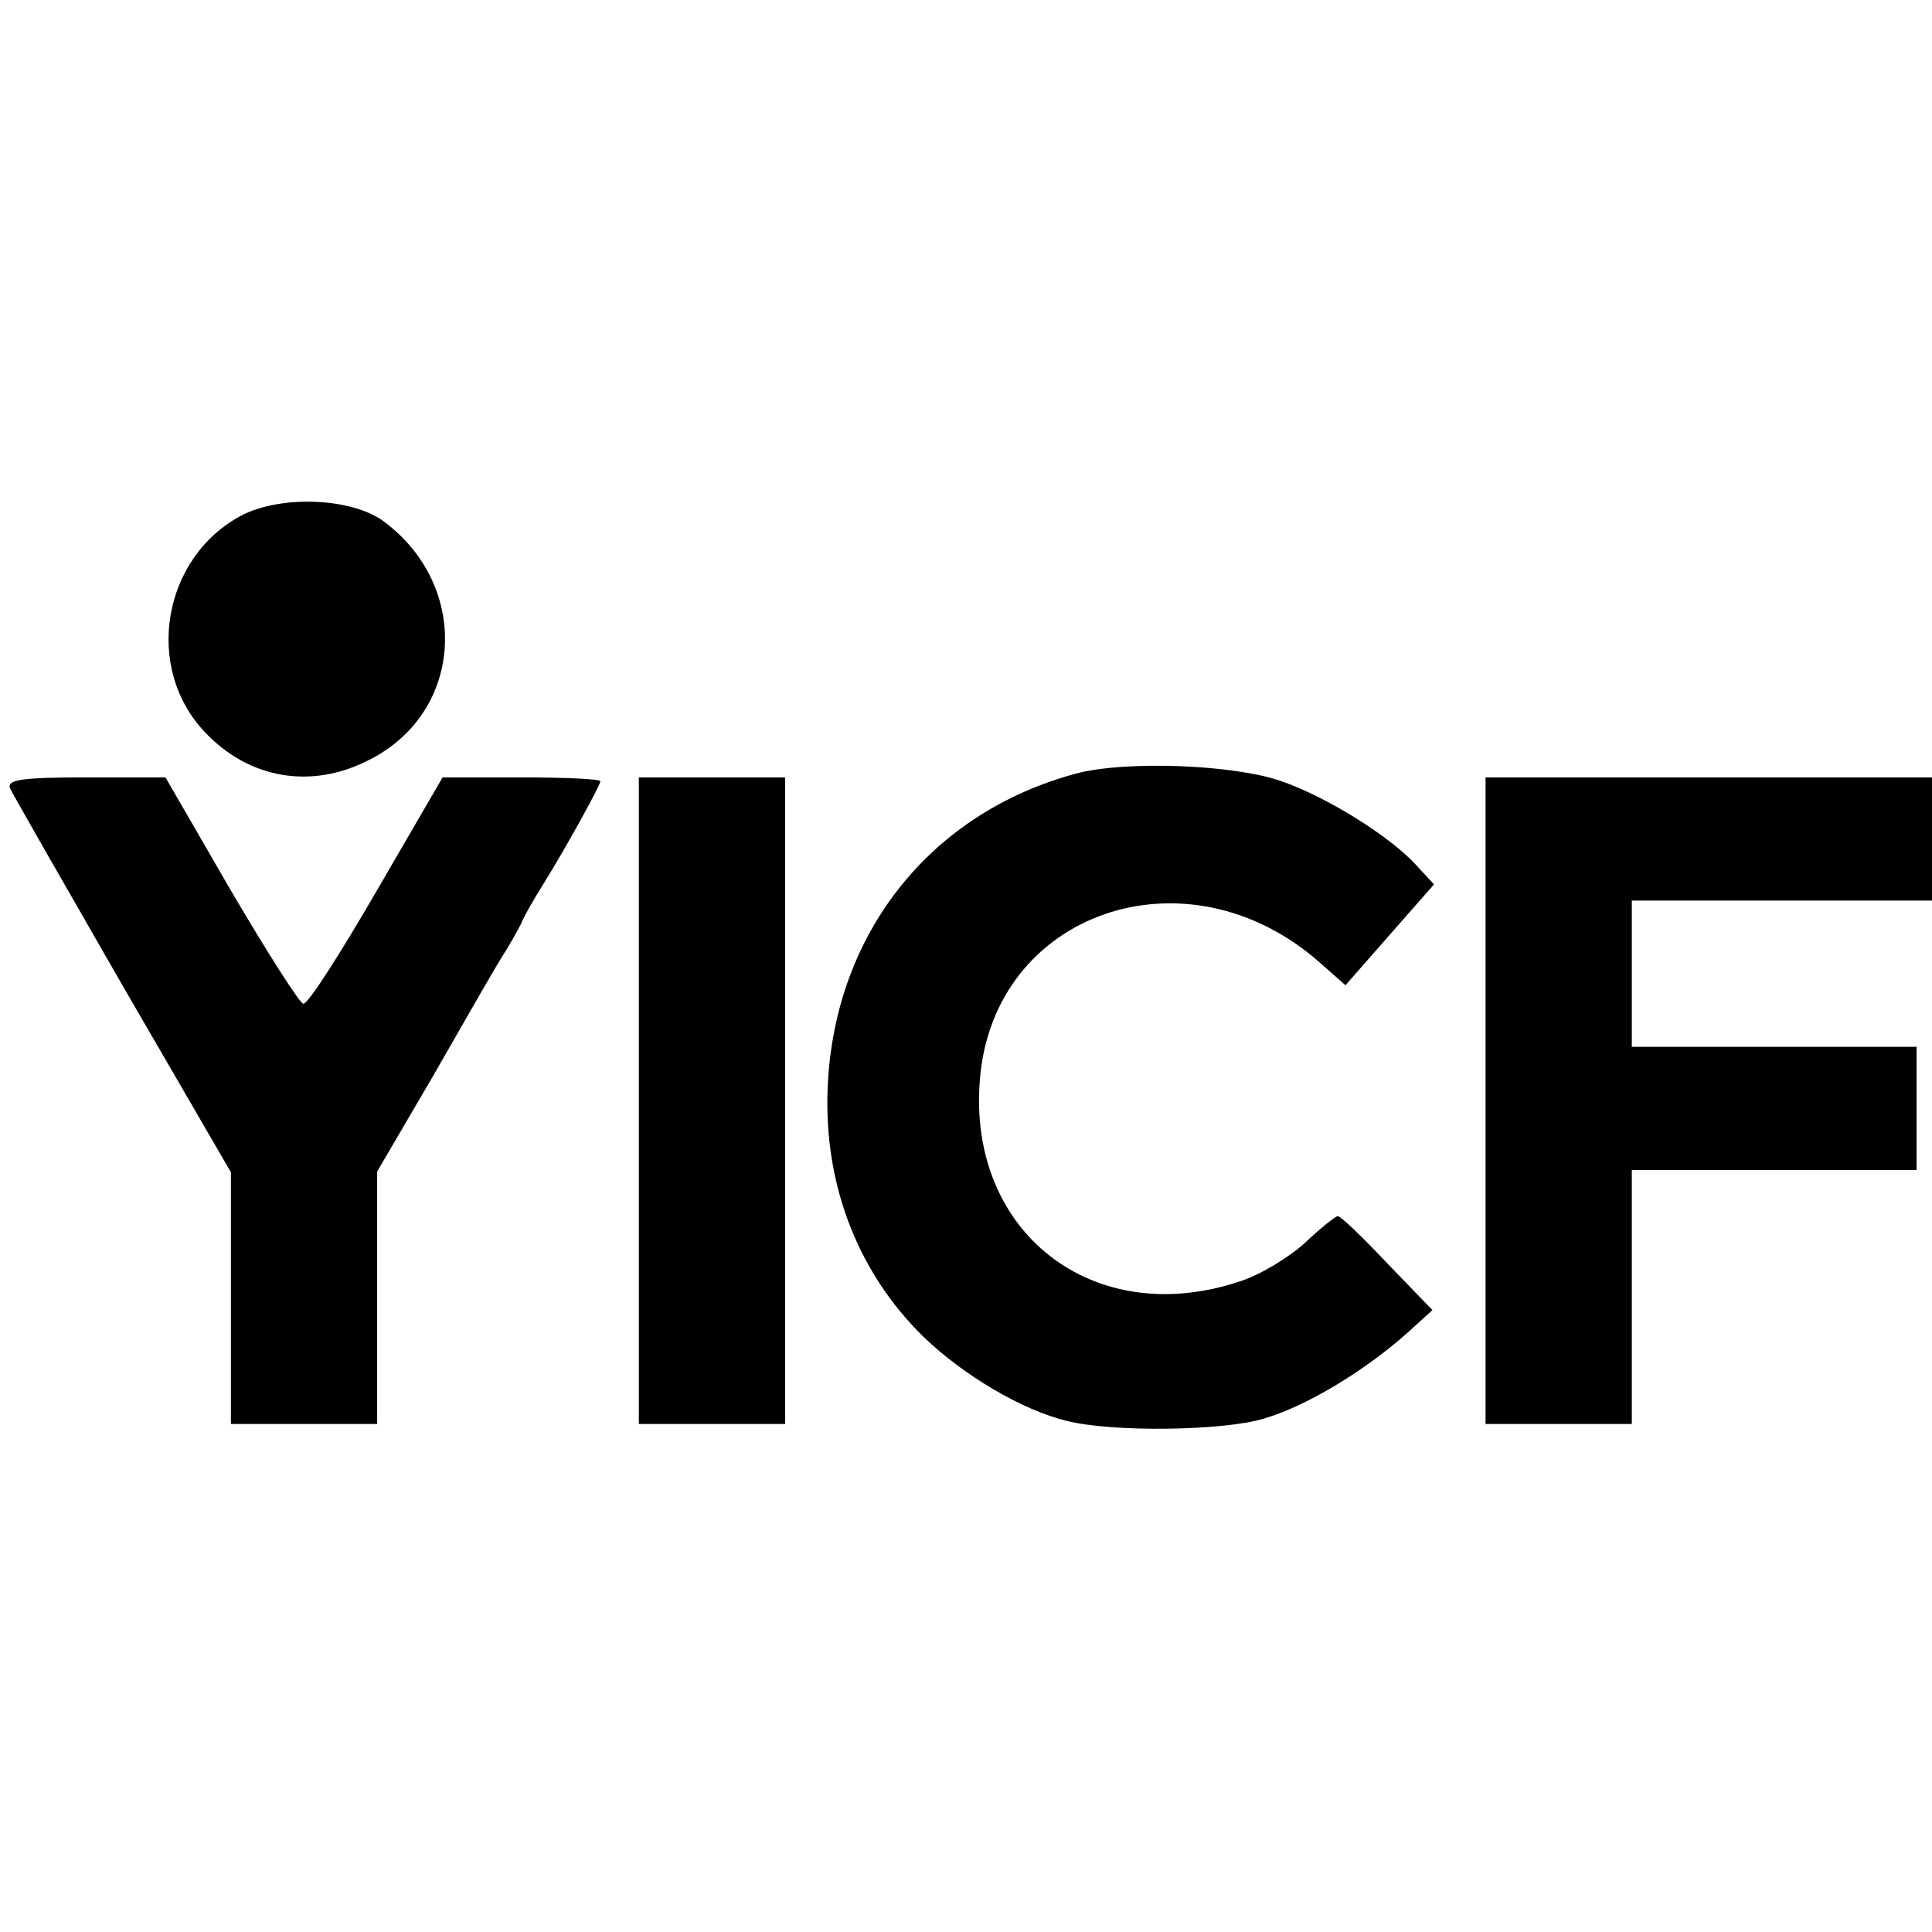
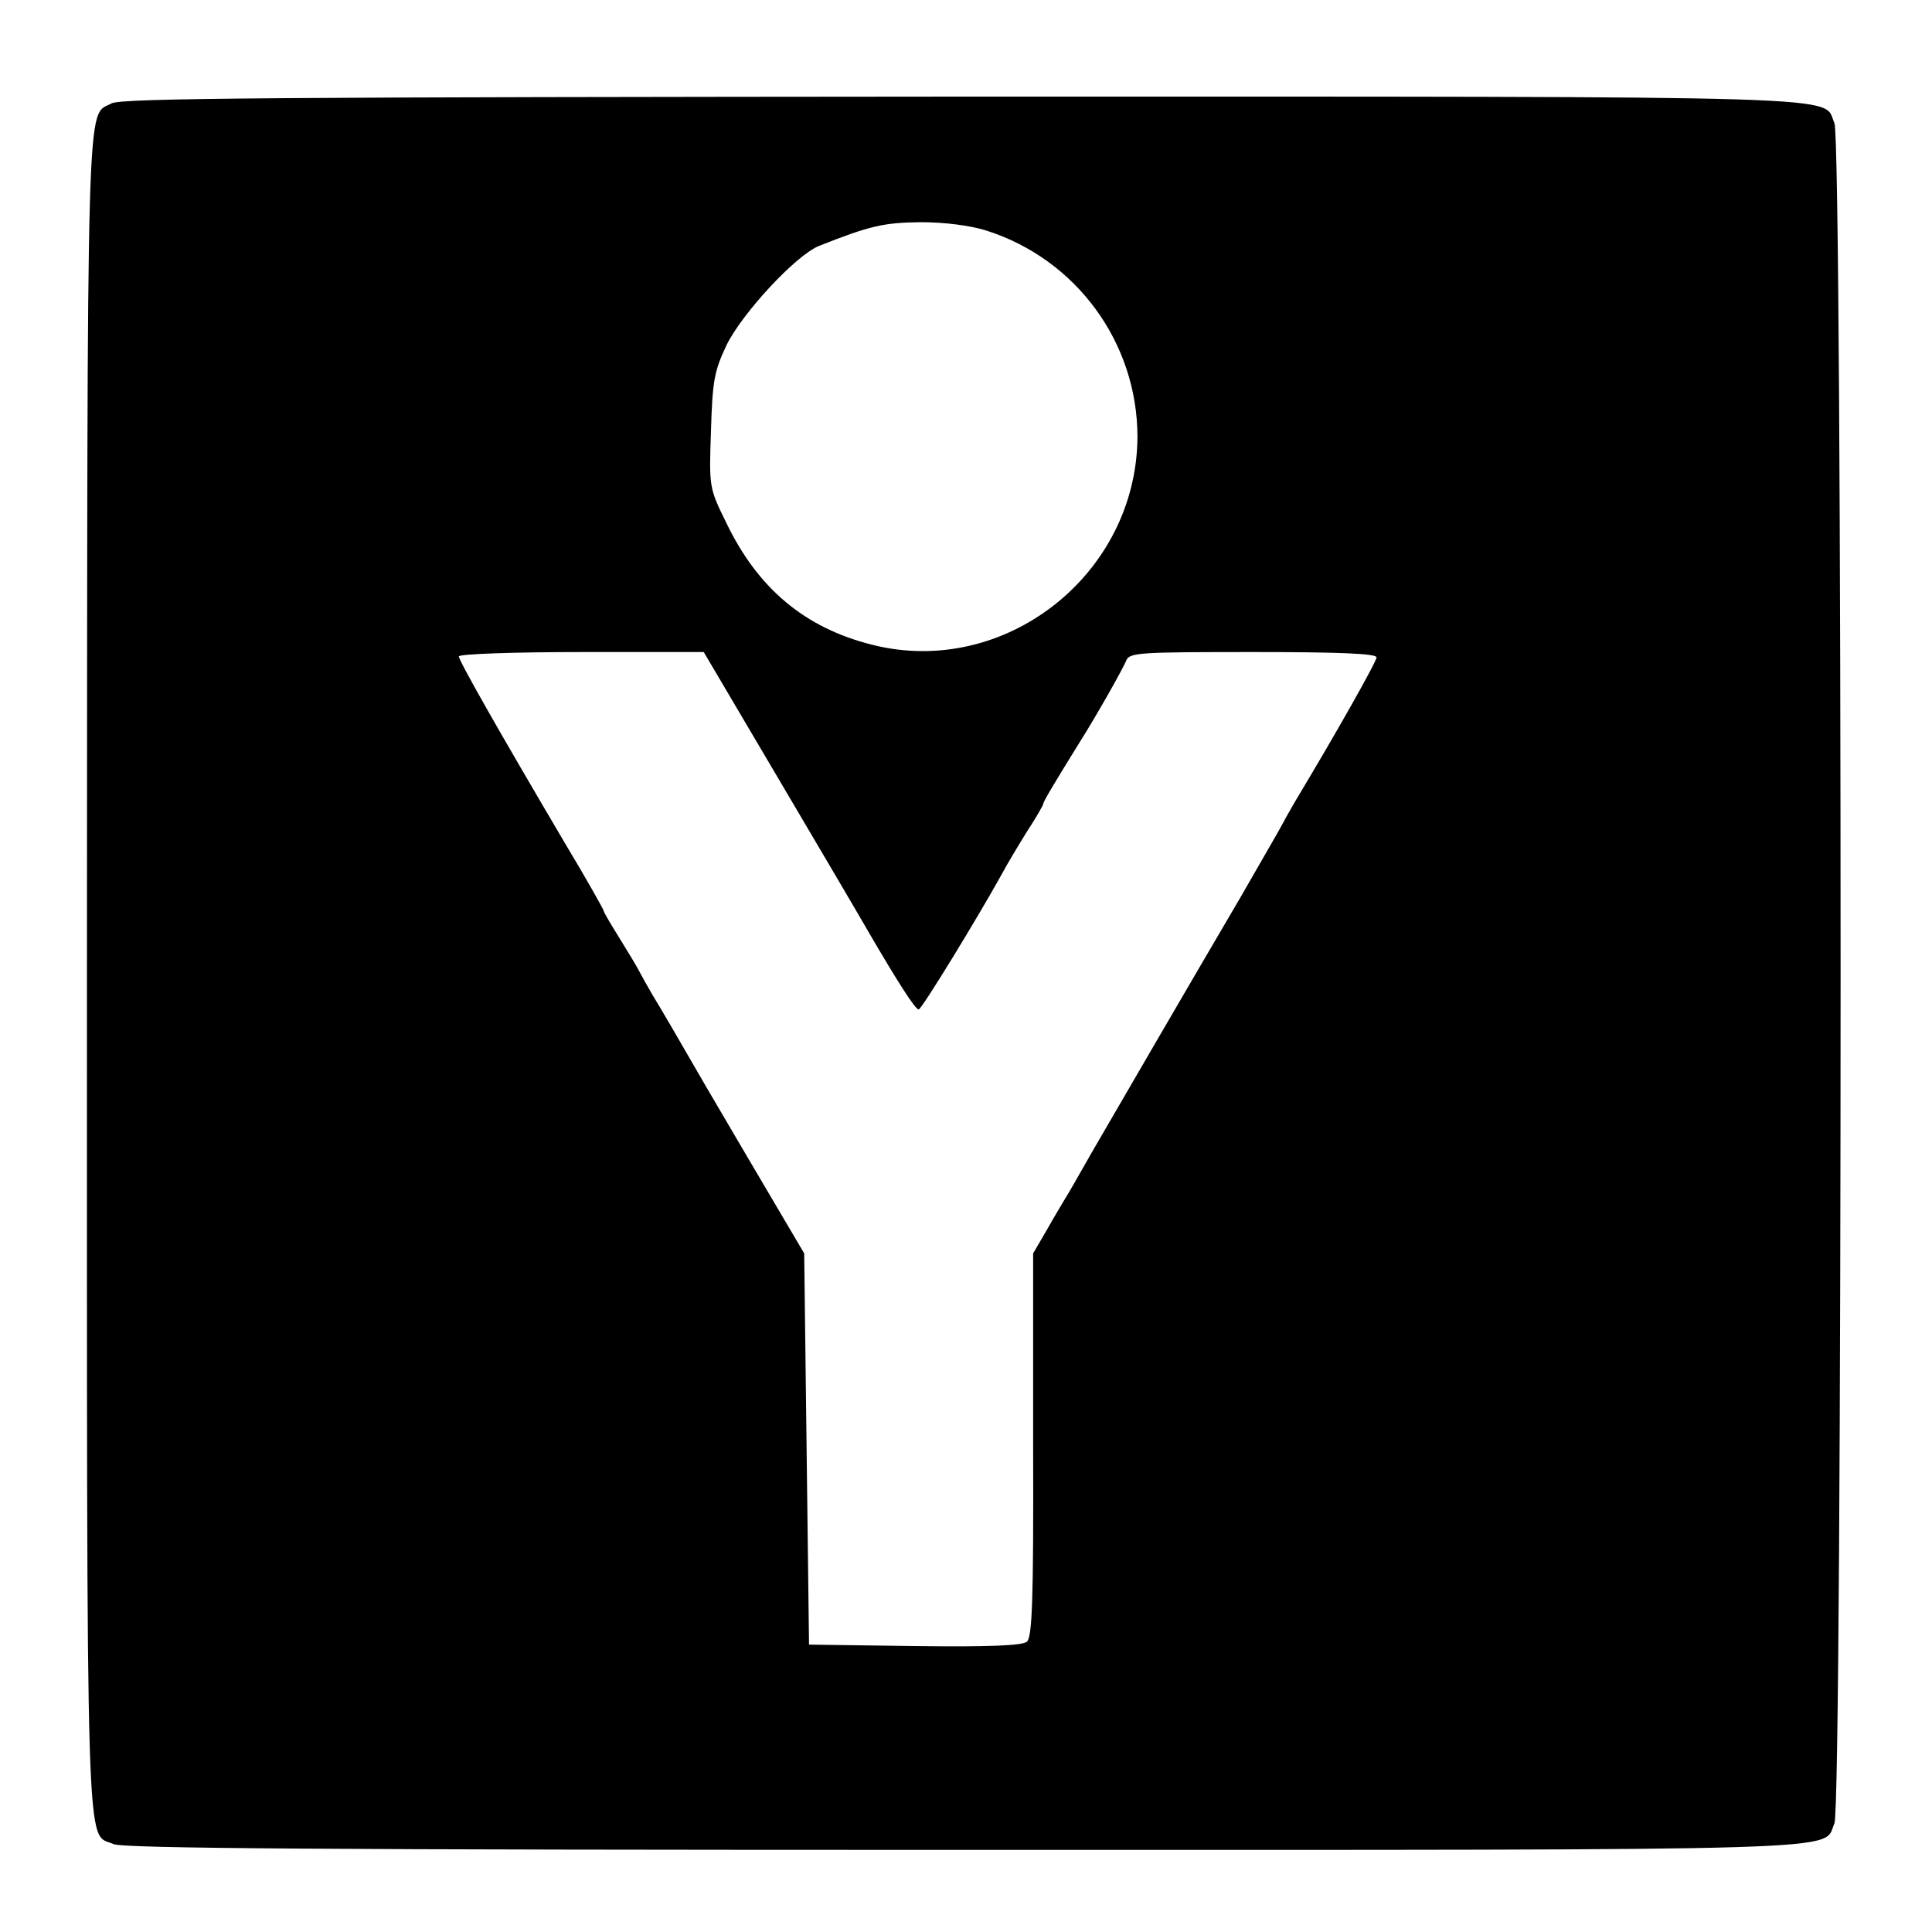
- <svg xmlns="http://www.w3.org/2000/svg" version="1.0" width="251pt" height="251pt" viewBox="0 0 251 251" preserveAspectRatio="xMidYMid meet">
-   <g transform="translate(0,251) scale(0.1,-0.1)" fill="#000000" stroke="none">
-     <path d="M315 1841 c-104 -54 -129 -199 -48 -283 57 -60 138 -74 213 -35 123 62 132 226 18 310 -41 30 -131 34 -183 8z" />
-     <path d="M1398 1505 c-186 -50 -309 -202 -322 -395 -9 -130 35 -250 124 -337 52 -50 128 -95 186 -109 59 -15 204 -13 256 3 55 16 131 62 186 111 l33 30 -59 61 c-32 34 -60 61 -64 61 -3 0 -23 -16 -43 -35 -21 -19 -59 -42 -85 -50 -190 -63 -353 64 -337 262 17 218 268 305 441 153 l34 -30 57 65 58 66 -24 26 c-34 37 -116 88 -174 108 -62 22 -204 27 -267 10z" />
-     <path d="M13 1486 c3 -7 69 -122 146 -256 l141 -243 0 -163 0 -164 95 0 95 0 0 164 0 164 72 123 c39 68 79 138 89 154 11 17 22 37 26 45 3 8 16 31 28 50 30 48 75 130 75 135 0 3 -46 5 -102 5 l-103 0 -86 -148 c-47 -81 -89 -147 -95 -146 -5 1 -47 67 -94 147 l-85 147 -104 0 c-83 0 -102 -3 -98 -14z" />
-     <path d="M830 1080 l0 -420 95 0 95 0 0 420 0 420 -95 0 -95 0 0 -420z" />
-     <path d="M1930 1080 l0 -420 95 0 95 0 0 165 0 165 185 0 185 0 0 80 0 80 -185 0 -185 0 0 95 0 95 195 0 195 0 0 80 0 80 -290 0 -290 0 0 -420z" />
+ <svg xmlns="http://www.w3.org/2000/svg" version="1.0" width="400pt" height="400pt" viewBox="0 0 400 400" preserveAspectRatio="xMidYMid meet">
+   <g transform="translate(0,400) scale(0.1,-0.1)" fill="#000000" stroke="none">
+     <path d="M231 3786 c-53 -29 -50 69 -51 -1799 0 -1890 -3 -1779 55 -1805 20 -9 437 -12 1761 -12 1887 0 1776 -3 1802 55 17 38 17 3482 0 3520 -26 58 85 55 -1805 55 -1423 -1 -1742 -3 -1762 -14z m1810 -263 c187 -59 314 -232 314 -428 -2 -285 -275 -499 -549 -430 -140 35 -237 117 -302 252 -36 73 -36 74 -32 191 3 104 7 124 32 177 32 66 144 187 192 206 106 42 134 48 210 49 50 0 103 -7 135 -17z m-430 -1134 c85 -144 168 -285 184 -313 64 -110 100 -166 107 -166 6 0 121 188 172 280 10 19 34 59 52 88 19 29 34 55 34 58 0 4 20 38 77 130 30 47 89 151 95 167 7 16 29 17 263 17 175 0 255 -3 255 -11 0 -9 -86 -161 -169 -299 -11 -19 -24 -42 -28 -50 -4 -8 -43 -75 -86 -150 -104 -177 -248 -425 -306 -525 -25 -44 -50 -88 -56 -97 -5 -9 -23 -38 -38 -65 l-28 -48 0 -396 c1 -324 -2 -399 -13 -408 -9 -8 -80 -11 -232 -9 l-219 3 -5 405 -5 405 -56 95 c-31 52 -97 165 -147 250 -49 85 -99 171 -111 190 -11 19 -24 42 -28 50 -4 8 -22 38 -40 67 -18 29 -33 54 -33 57 0 2 -35 65 -79 138 -138 234 -221 380 -221 389 0 5 114 9 254 9 l253 0 154 -261z" />
  </g>
</svg>
